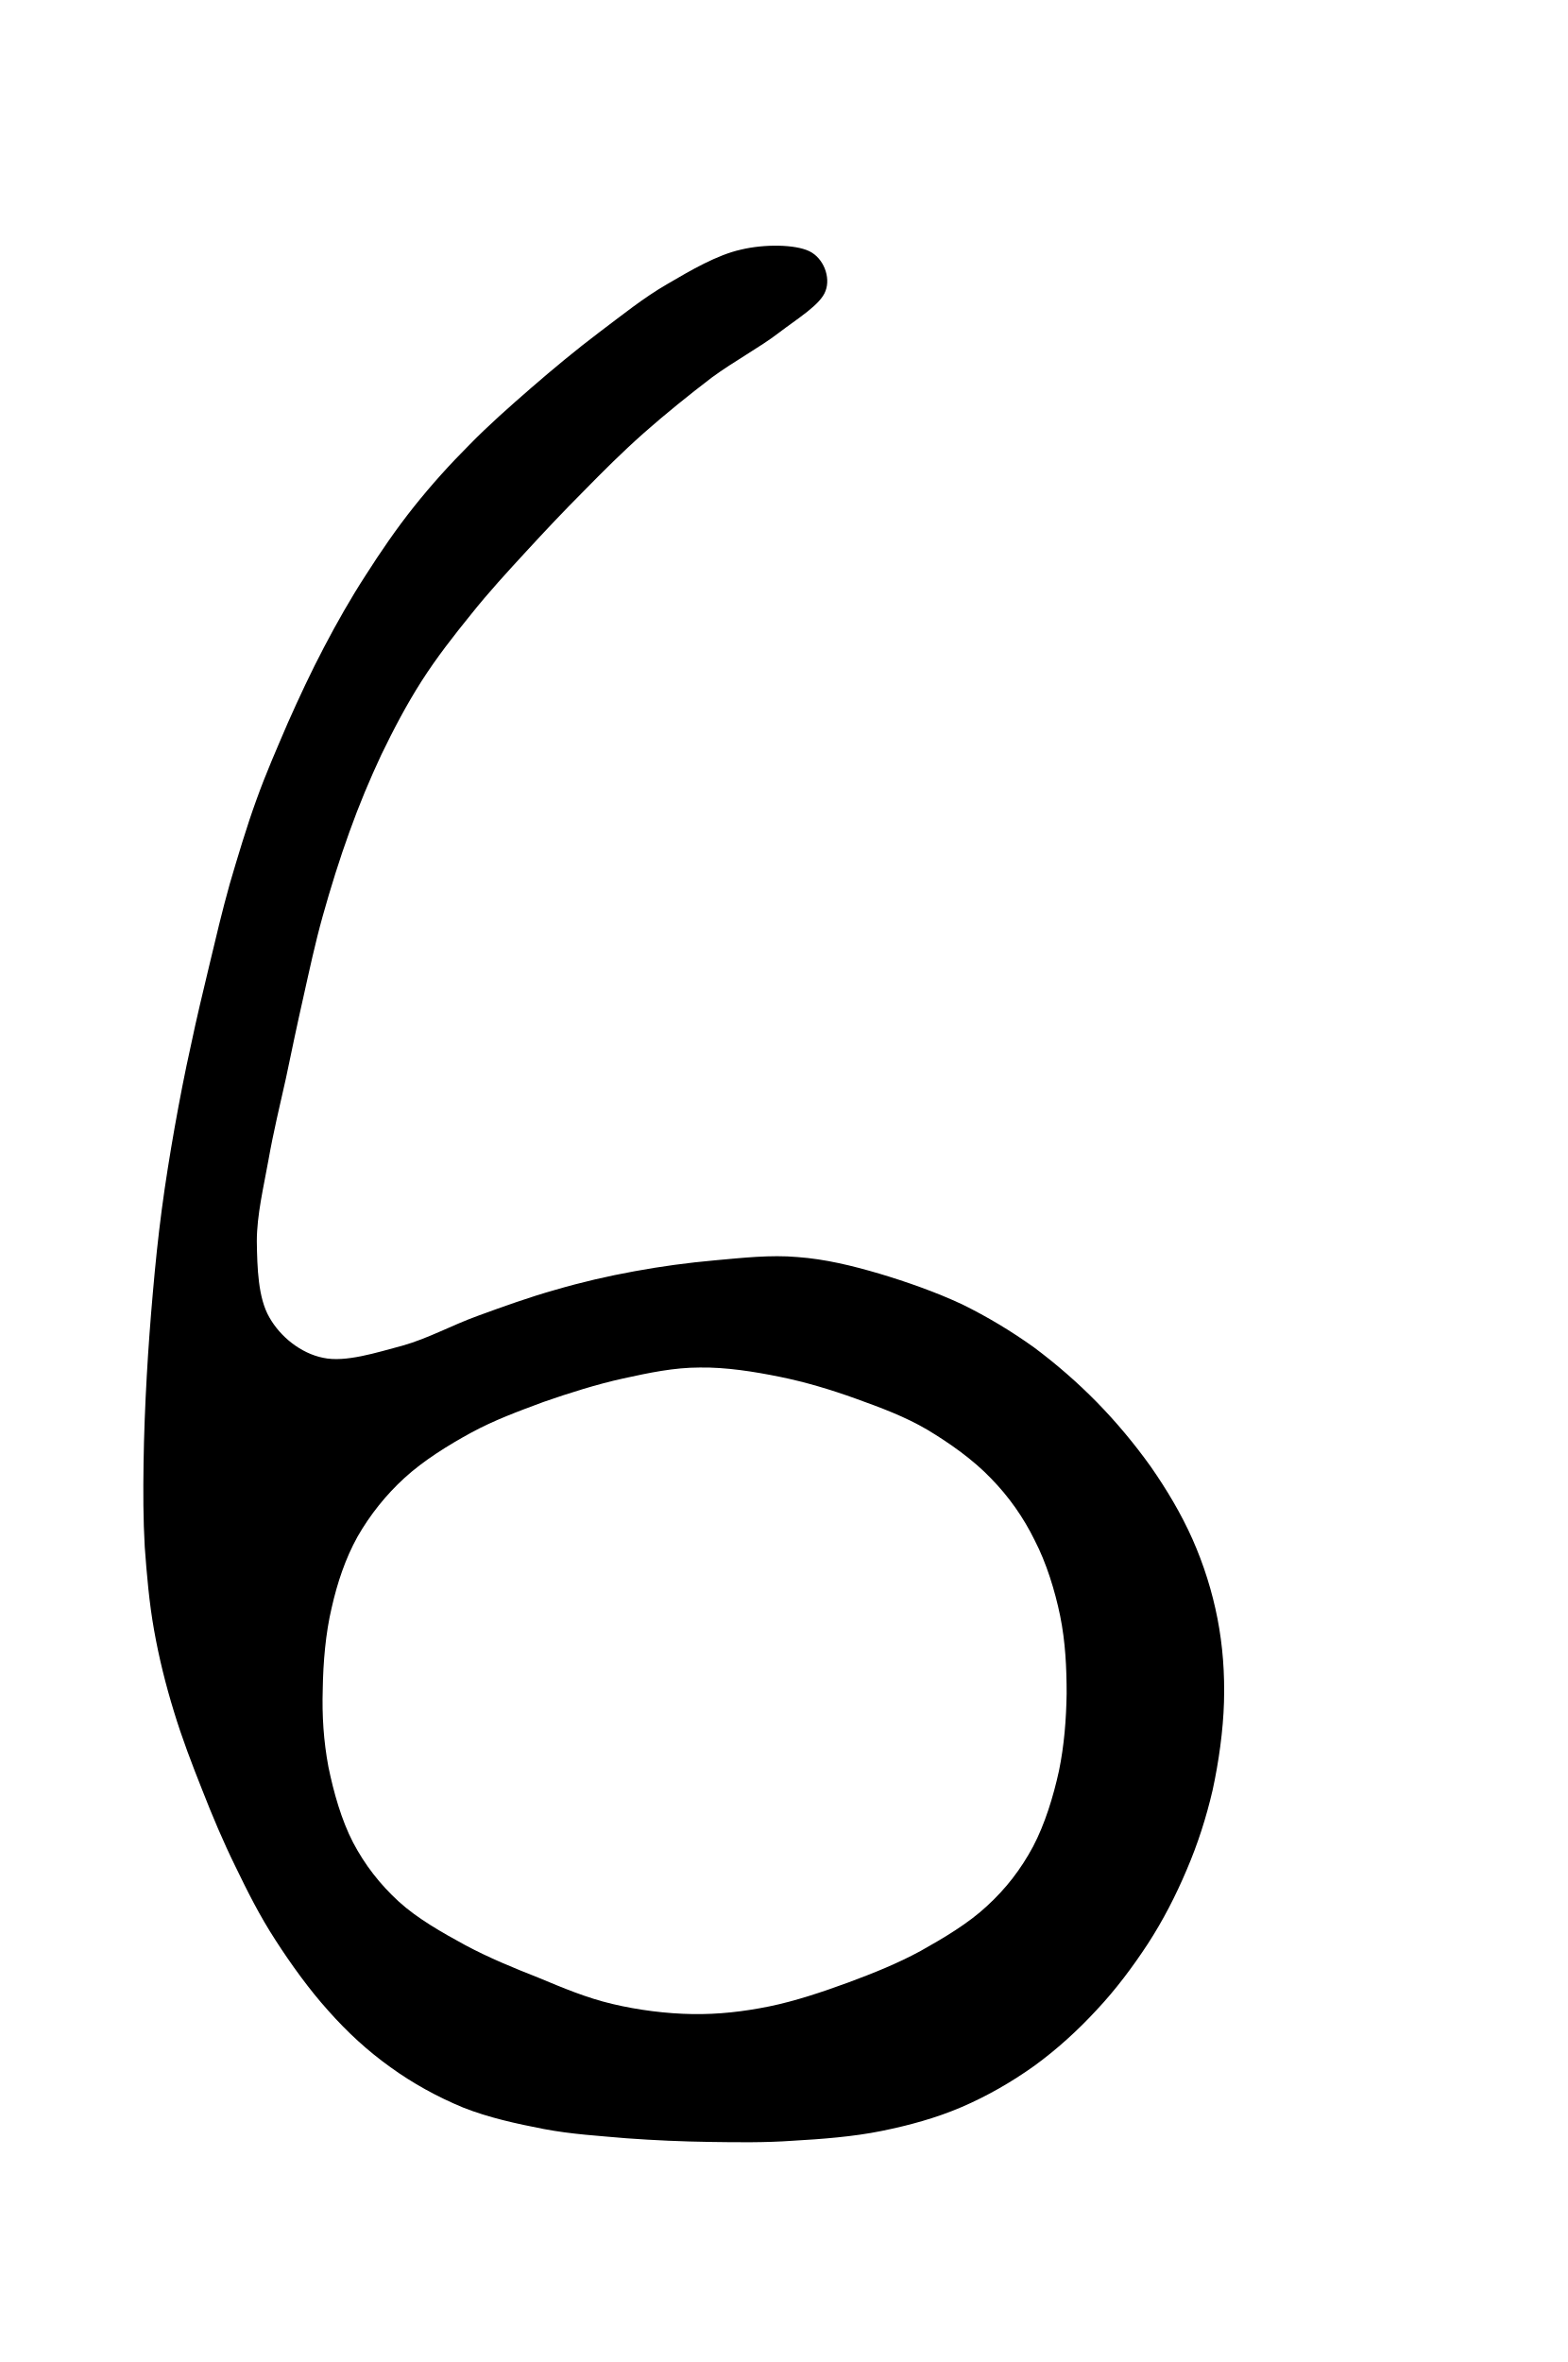
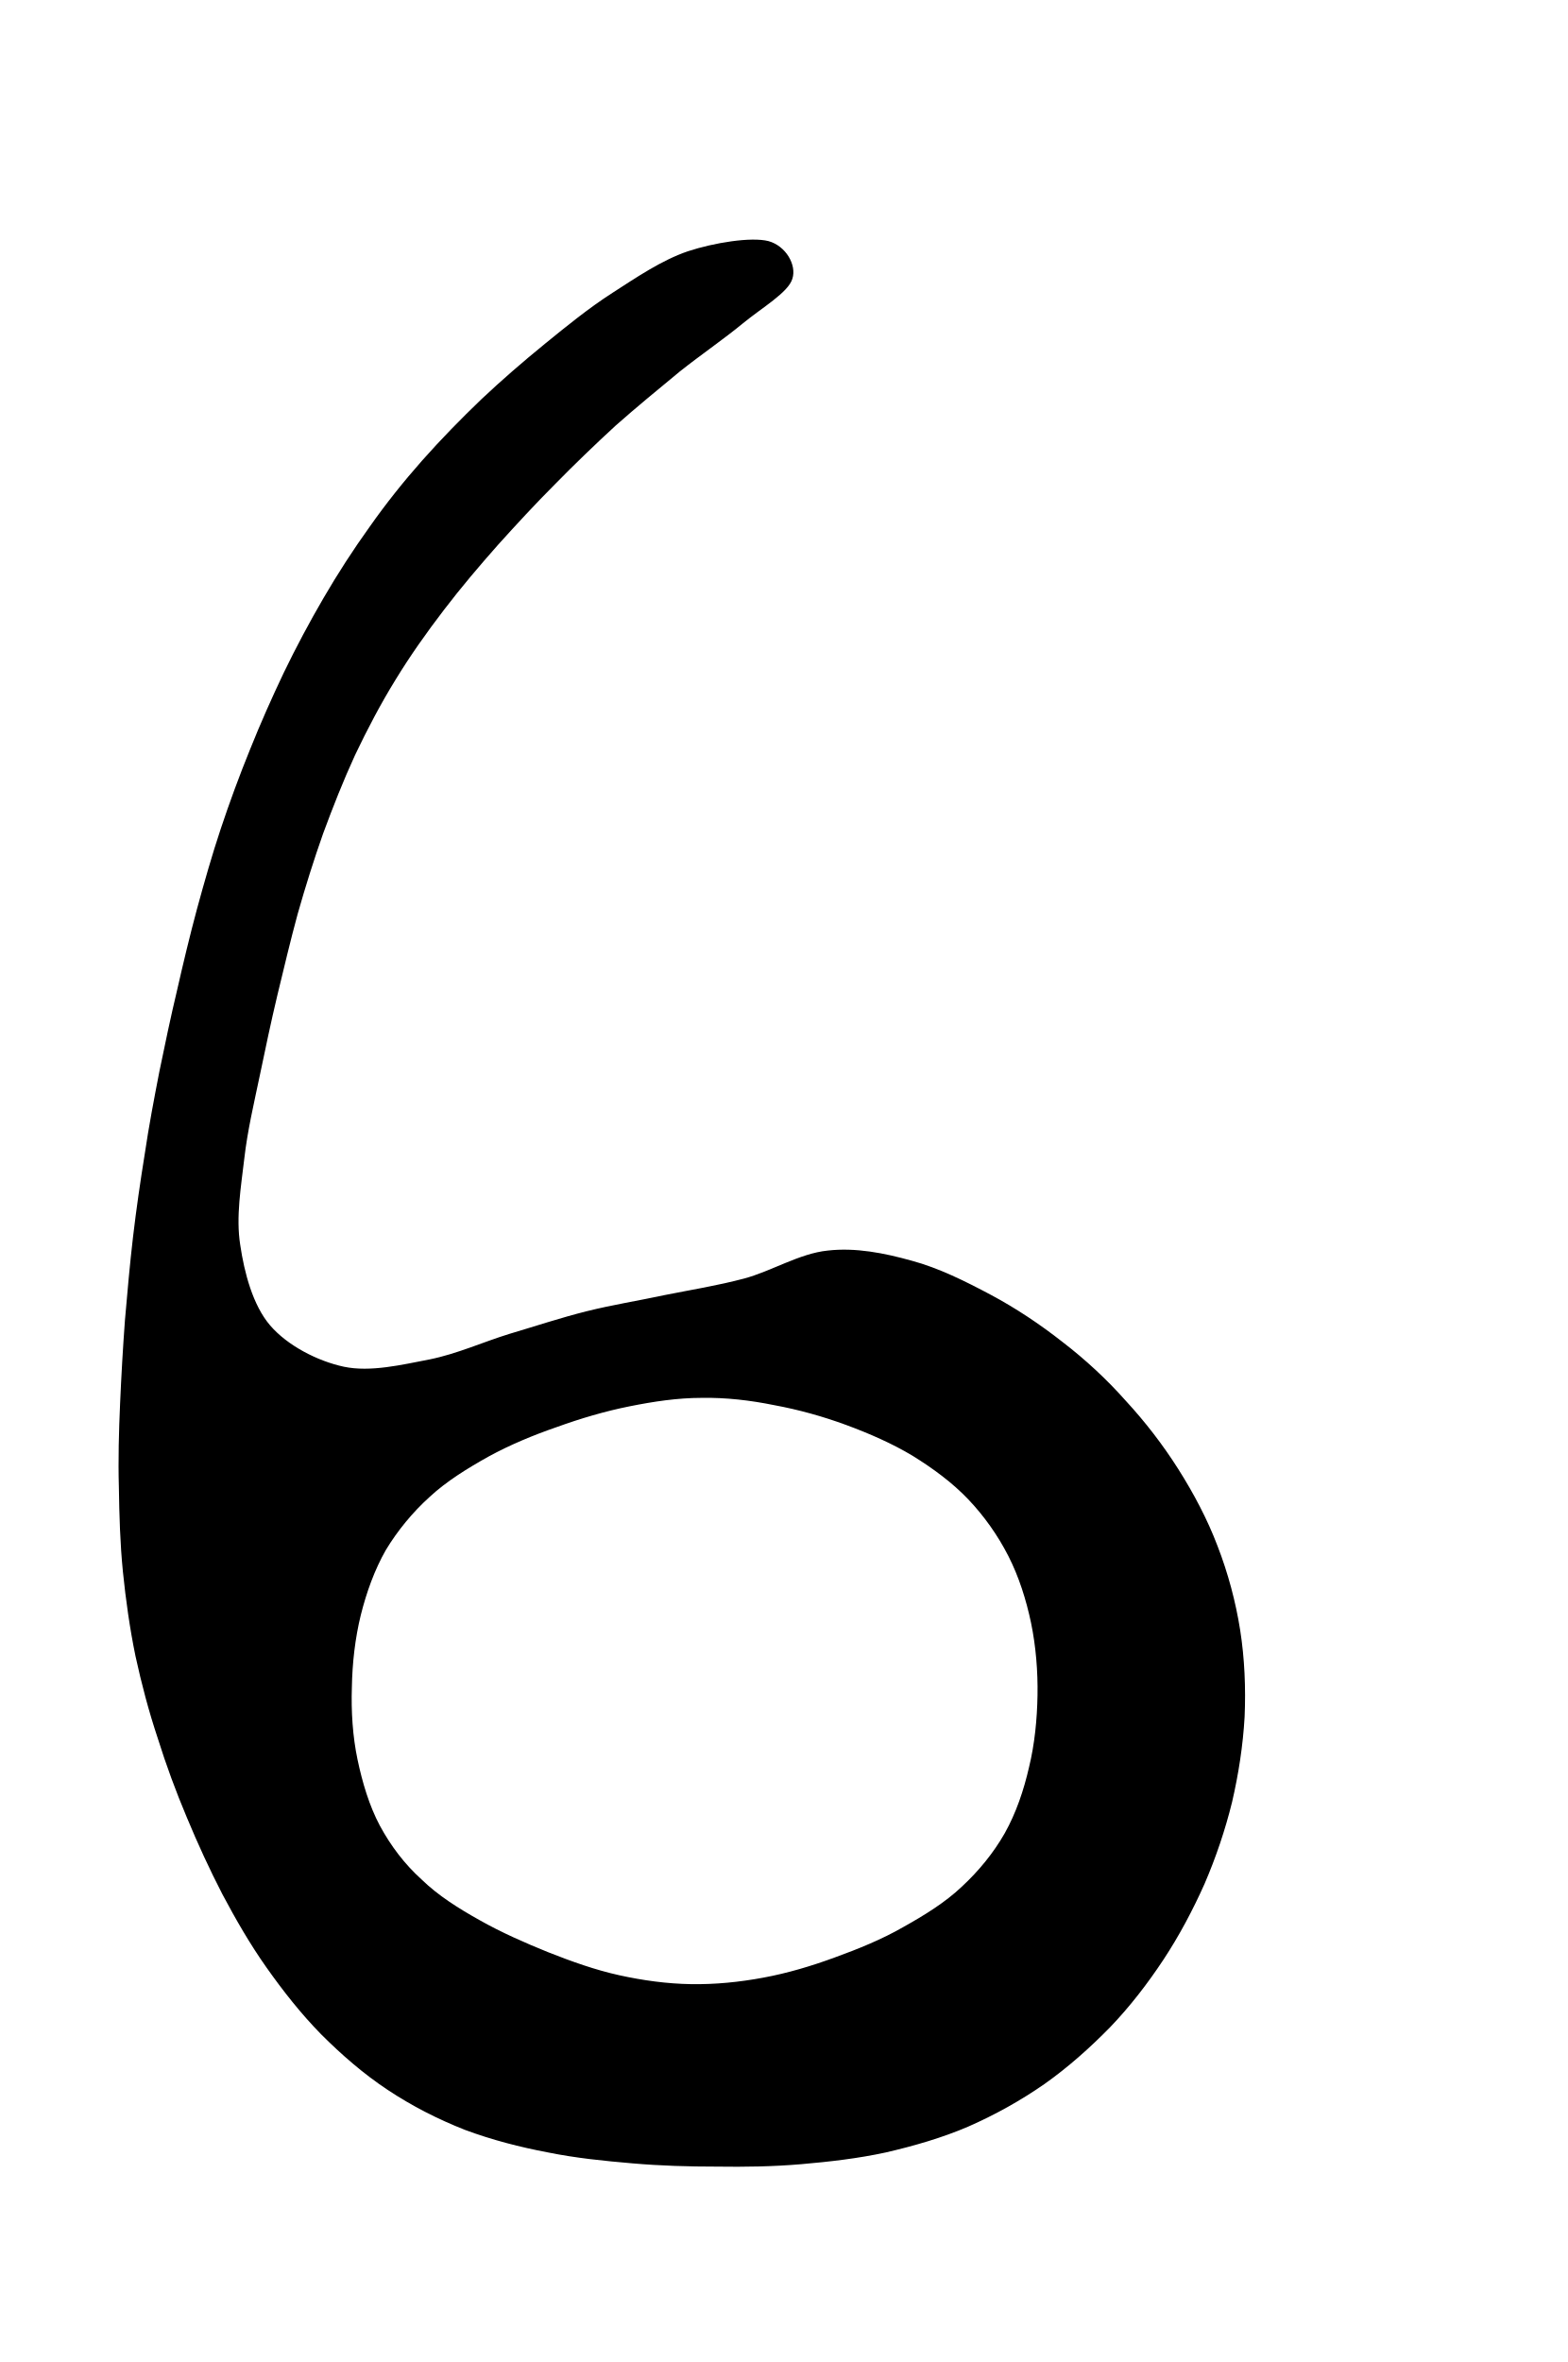
<svg xmlns="http://www.w3.org/2000/svg" viewBox="0 0 387.487 583.785">
  <g transform="rotate(180 193.7435 291.8925)">
    <g transform="translate(37.49877,548.6923) scale(0.1,-0.1)" fill="#000000" stroke="none" fill-rule="evenodd">
-       <path d="M 1321 4916 C 1252 4902 1186 4884 1123 4857 C 1060 4830 999 4795 943 4755 C 888 4715 836 4668 789 4617 C 742 4567 700 4511 662 4453 C 625 4396 593 4334 566 4270 C 539 4207 518 4142 502 4073 C 487 4004 476 3926 474 3856 C 472 3785 477 3717 490 3650 C 503 3583 524 3516 552 3453 C 580 3390 616 3330 655 3274 C 695 3218 740 3164 788 3115 C 836 3066 889 3020 944 2979 C 1000 2939 1058 2904 1121 2873 C 1185 2843 1259 2817 1326 2797 C 1394 2777 1460 2761 1528 2756 C 1595 2750 1665 2758 1732 2764 C 1799 2770 1866 2779 1931 2791 C 1997 2803 2062 2818 2127 2837 C 2191 2855 2255 2878 2318 2901 C 2382 2924 2441 2957 2505 2975 C 2569 2992 2646 3017 2701 3005 C 2756 2994 2807 2953 2834 2905 C 2862 2857 2864 2782 2865 2717 C 2865 2652 2848 2582 2836 2515 C 2824 2447 2808 2381 2793 2314 C 2779 2247 2765 2180 2750 2114 C 2735 2047 2721 1981 2702 1913 C 2683 1845 2660 1771 2636 1705 C 2612 1638 2586 1576 2557 1514 C 2527 1452 2495 1391 2458 1333 C 2421 1275 2378 1220 2335 1167 C 2292 1113 2246 1063 2199 1012 C 2153 962 2106 912 2057 863 C 2009 814 1962 767 1909 720 C 1856 673 1795 624 1740 582 C 1684 541 1622 508 1575 472 C 1528 436 1471 402 1459 368 C 1446 334 1464 287 1499 270 C 1534 253 1610 252 1668 266 C 1727 279 1792 317 1850 351 C 1909 385 1962 428 2018 470 C 2075 513 2134 562 2187 608 C 2241 655 2291 699 2339 748 C 2388 797 2434 848 2477 902 C 2520 956 2559 1013 2596 1071 C 2633 1128 2667 1188 2699 1249 C 2731 1310 2760 1372 2788 1435 C 2815 1498 2842 1559 2866 1626 C 2890 1692 2912 1766 2932 1834 C 2951 1902 2966 1966 2982 2033 C 2998 2100 3014 2166 3028 2233 C 3043 2300 3056 2368 3068 2435 C 3080 2503 3091 2571 3100 2639 C 3109 2707 3116 2775 3122 2844 C 3128 2912 3133 2978 3137 3049 C 3141 3119 3144 3196 3145 3266 C 3146 3337 3146 3404 3142 3473 C 3137 3541 3131 3611 3119 3678 C 3107 3746 3090 3814 3070 3879 C 3050 3945 3025 4010 3000 4073 C 2975 4137 2948 4201 2918 4262 C 2888 4324 2858 4384 2819 4444 C 2781 4503 2735 4567 2688 4619 C 2641 4672 2591 4718 2535 4758 C 2480 4798 2418 4832 2355 4858 C 2292 4883 2223 4898 2156 4911 C 2088 4924 2019 4928 1951 4934 C 1882 4939 1814 4942 1745 4943 C 1676 4944 1609 4945 1539 4940 C 1468 4936 1390 4930 1321 4916 Z M 1986 4602 C 2050 4587 2109 4562 2169 4537 C 2230 4513 2291 4488 2349 4457 C 2406 4426 2468 4391 2514 4349 C 2561 4306 2598 4258 2627 4203 C 2656 4147 2675 4079 2688 4016 C 2700 3952 2704 3889 2702 3824 C 2701 3758 2695 3686 2680 3623 C 2666 3561 2646 3501 2616 3447 C 2585 3393 2546 3344 2500 3302 C 2453 3259 2392 3221 2335 3190 C 2278 3159 2218 3137 2156 3114 C 2093 3092 2023 3070 1959 3056 C 1895 3042 1834 3029 1770 3029 C 1705 3028 1636 3039 1572 3052 C 1508 3065 1445 3084 1384 3106 C 1323 3128 1263 3150 1207 3183 C 1152 3216 1094 3257 1050 3303 C 1006 3348 970 3399 942 3456 C 913 3512 892 3580 879 3643 C 866 3707 863 3771 863 3835 C 864 3899 869 3963 882 4026 C 896 4090 917 4158 946 4213 C 976 4269 1013 4317 1060 4360 C 1106 4403 1167 4439 1224 4471 C 1281 4502 1341 4526 1403 4549 C 1466 4572 1534 4595 1598 4608 C 1662 4621 1724 4628 1788 4627 C 1853 4626 1923 4617 1986 4602 Z" />
+       <path d="M 1310 4969 C 1241 4953 1171 4933 1106 4905 C 1040 4876 977 4841 918 4800 C 860 4759 806 4711 756 4660 C 707 4609 663 4552 624 4493 C 585 4434 551 4370 522 4305 C 494 4240 471 4172 454 4103 C 438 4034 427 3963 423 3892 C 420 3821 423 3748 434 3678 C 445 3608 464 3537 490 3470 C 515 3404 549 3340 587 3280 C 625 3220 669 3163 717 3111 C 764 3058 817 3009 873 2966 C 929 2922 989 2882 1051 2849 C 1113 2816 1179 2783 1246 2765 C 1314 2746 1385 2732 1454 2740 C 1523 2747 1593 2791 1660 2809 C 1728 2827 1792 2837 1857 2850 C 1922 2864 1986 2874 2050 2890 C 2114 2906 2177 2927 2241 2946 C 2306 2966 2369 2995 2438 3009 C 2506 3022 2584 3041 2650 3027 C 2715 3013 2789 2975 2832 2925 C 2875 2875 2896 2794 2906 2726 C 2917 2657 2904 2582 2896 2513 C 2888 2443 2872 2376 2858 2309 C 2844 2242 2830 2175 2814 2108 C 2798 2042 2782 1974 2764 1908 C 2745 1841 2724 1774 2701 1709 C 2677 1644 2651 1578 2622 1515 C 2592 1452 2559 1389 2522 1329 C 2486 1270 2445 1212 2402 1156 C 2360 1101 2315 1048 2269 996 C 2223 945 2176 894 2127 845 C 2079 796 2029 748 1978 701 C 1926 655 1871 610 1819 567 C 1766 525 1709 486 1663 448 C 1617 410 1551 372 1541 338 C 1530 304 1557 257 1600 245 C 1643 234 1735 249 1799 270 C 1864 292 1927 335 1986 373 C 2045 411 2099 455 2153 499 C 2207 543 2259 588 2310 636 C 2360 684 2409 734 2456 787 C 2502 839 2546 894 2586 951 C 2627 1008 2665 1067 2700 1127 C 2735 1187 2768 1249 2798 1311 C 2828 1374 2856 1437 2882 1502 C 2908 1566 2932 1631 2954 1697 C 2976 1763 2995 1830 3013 1896 C 3031 1963 3047 2030 3062 2096 C 3078 2163 3092 2230 3106 2298 C 3119 2365 3132 2433 3142 2501 C 3153 2569 3163 2638 3171 2706 C 3179 2774 3185 2843 3191 2912 C 3196 2980 3200 3049 3203 3118 C 3206 3187 3208 3256 3206 3325 C 3205 3394 3203 3464 3196 3534 C 3189 3603 3179 3674 3165 3742 C 3150 3811 3132 3879 3110 3945 C 3089 4012 3065 4077 3038 4141 C 3011 4206 2982 4269 2950 4331 C 2917 4393 2882 4454 2841 4512 C 2800 4570 2756 4626 2706 4677 C 2656 4727 2601 4775 2542 4814 C 2482 4854 2417 4887 2351 4913 C 2284 4938 2214 4956 2145 4969 C 2076 4983 2006 4990 1936 4996 C 1867 5002 1798 5004 1728 5004 C 1659 5005 1589 5004 1519 4998 C 1450 4992 1379 4984 1310 4969 Z M 1969 4531 C 2028 4518 2087 4497 2145 4474 C 2202 4451 2261 4425 2314 4395 C 2366 4366 2417 4334 2458 4294 C 2500 4256 2534 4211 2561 4161 C 2587 4112 2604 4055 2616 3998 C 2628 3941 2632 3879 2630 3819 C 2629 3760 2622 3698 2608 3641 C 2594 3585 2574 3529 2546 3480 C 2517 3432 2480 3387 2438 3349 C 2396 3310 2344 3278 2292 3249 C 2239 3220 2181 3196 2123 3176 C 2065 3155 2004 3137 1944 3125 C 1884 3113 1825 3104 1765 3104 C 1705 3103 1645 3110 1586 3122 C 1526 3133 1465 3150 1408 3171 C 1351 3192 1294 3217 1244 3247 C 1194 3278 1146 3313 1106 3355 C 1067 3396 1033 3444 1007 3495 C 981 3546 963 3603 951 3660 C 939 3718 934 3780 935 3839 C 936 3898 942 3960 956 4017 C 969 4074 988 4130 1016 4180 C 1044 4229 1080 4273 1122 4312 C 1163 4351 1215 4383 1267 4412 C 1319 4442 1378 4466 1436 4487 C 1493 4508 1553 4526 1613 4537 C 1672 4548 1732 4554 1792 4553 C 1851 4552 1910 4544 1969 4531 Z" />
    </g>
  </g>
</svg>
